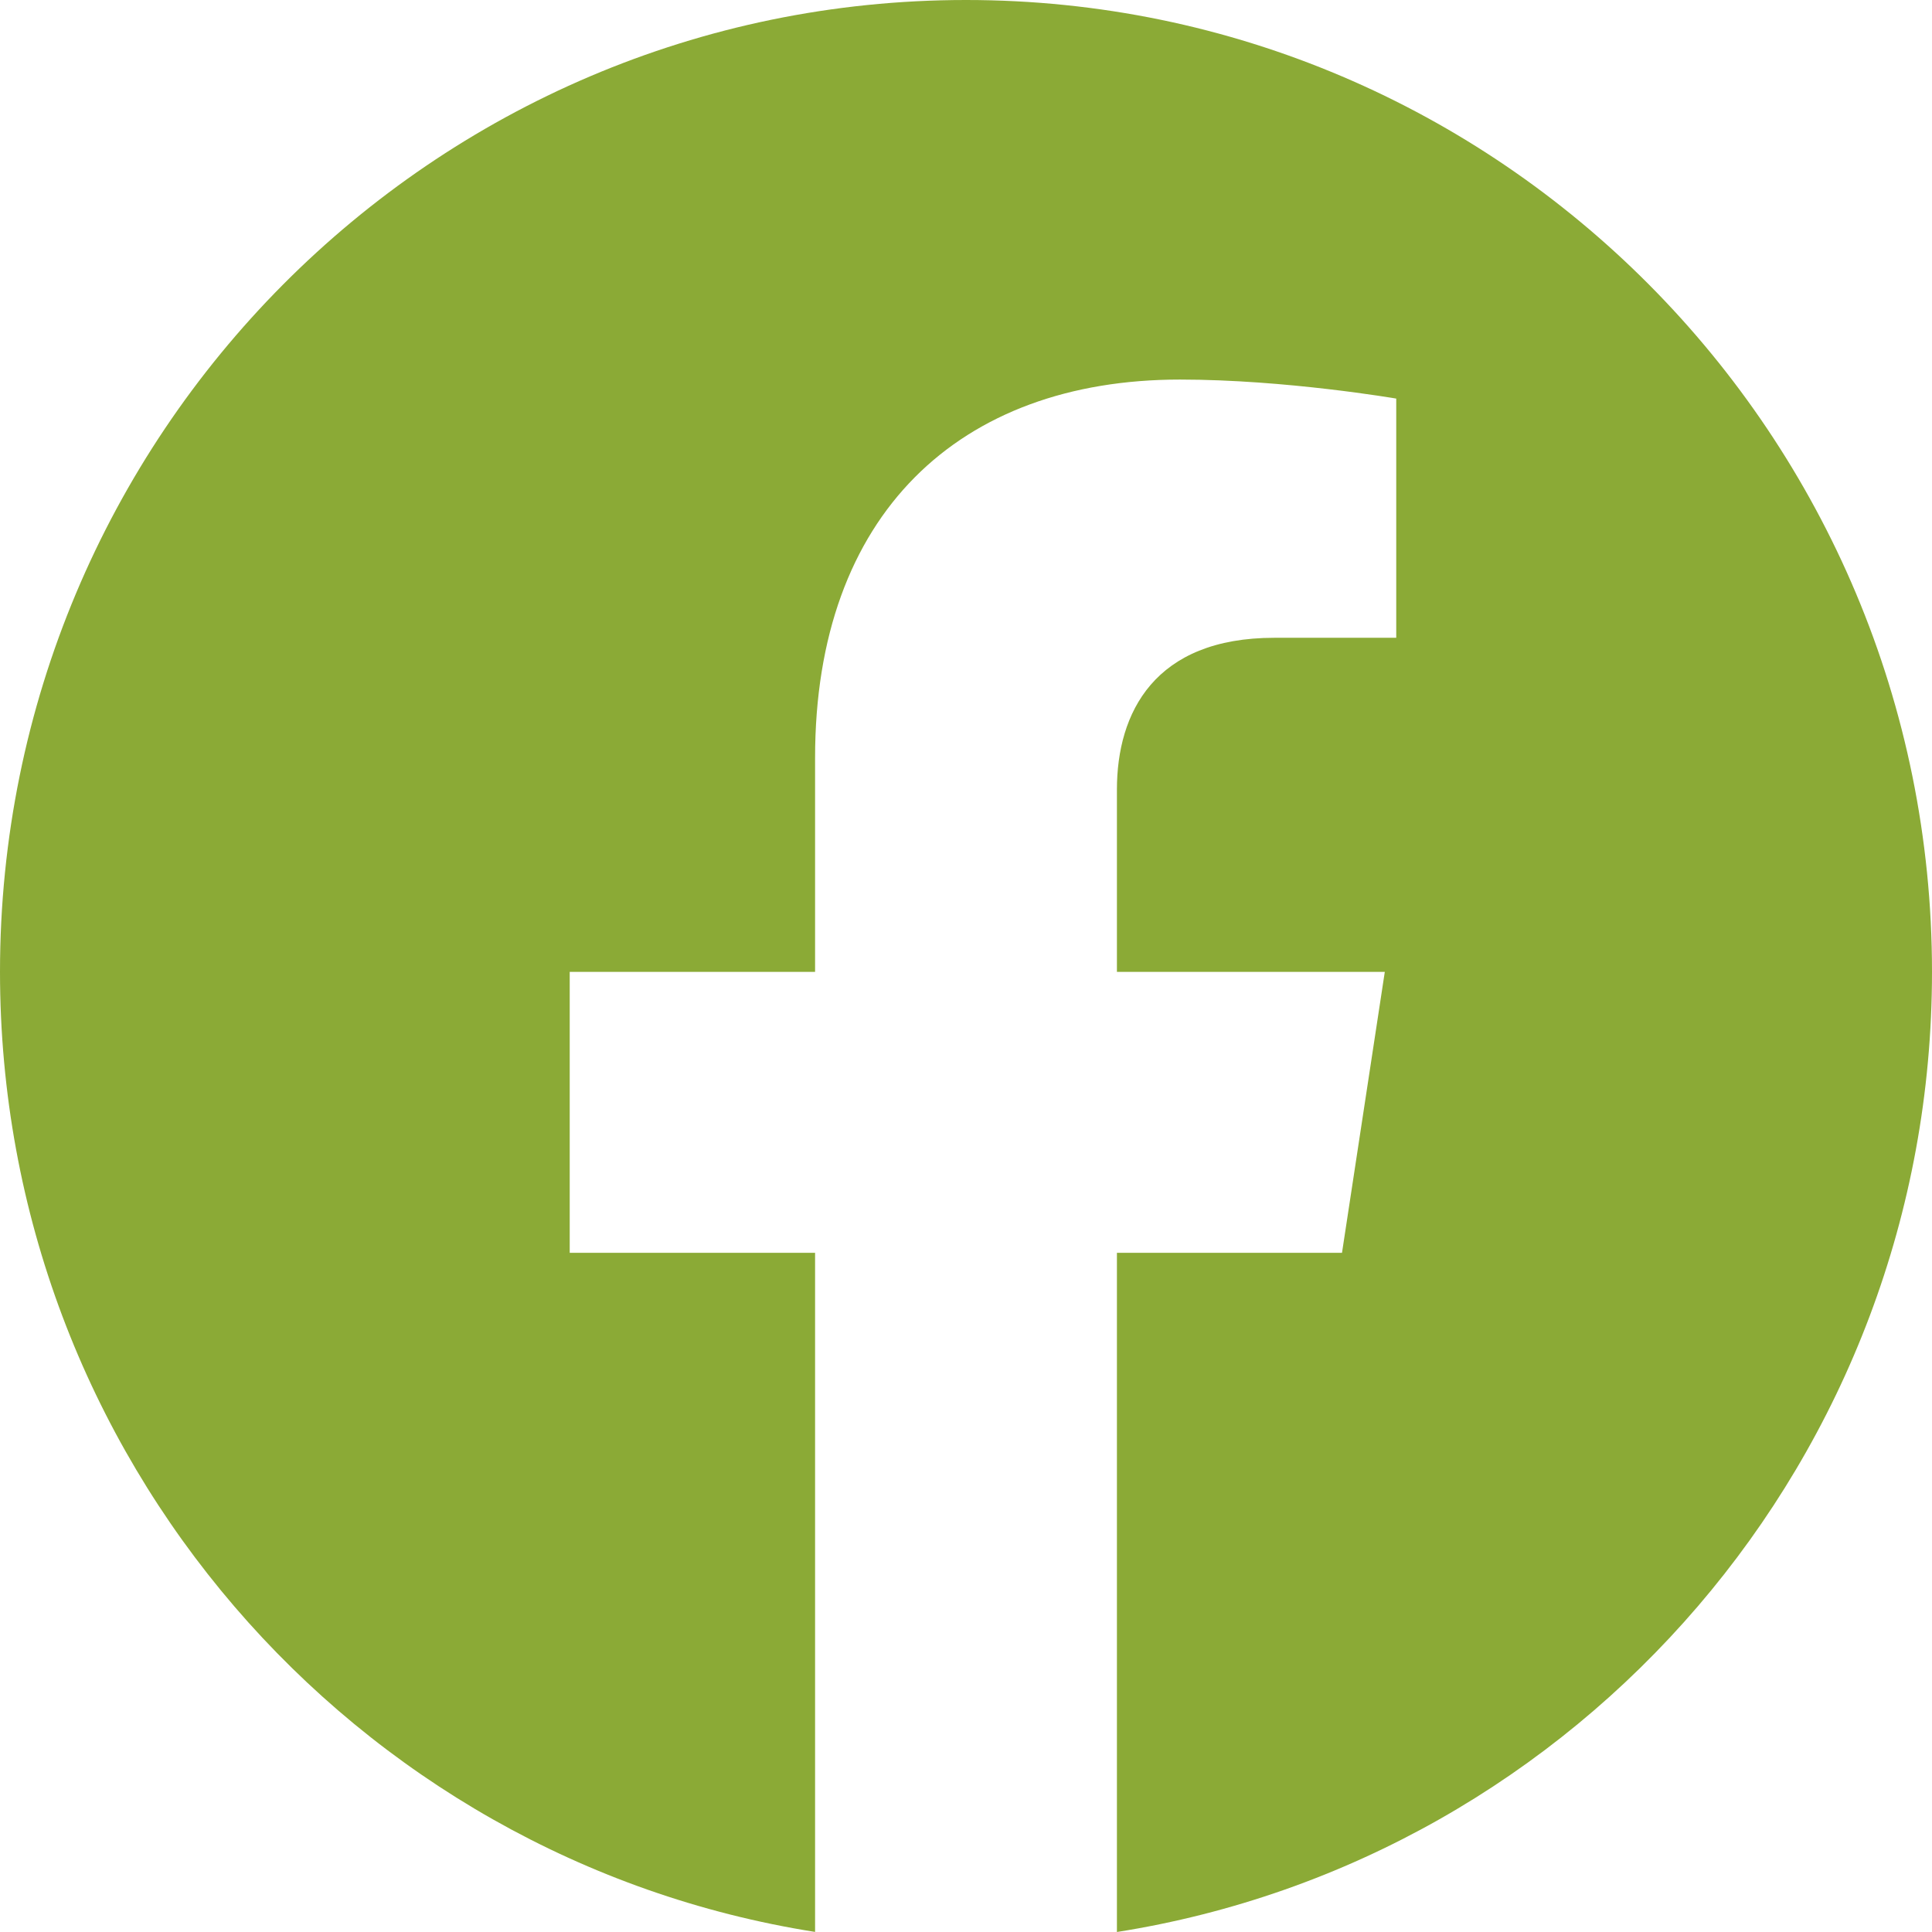
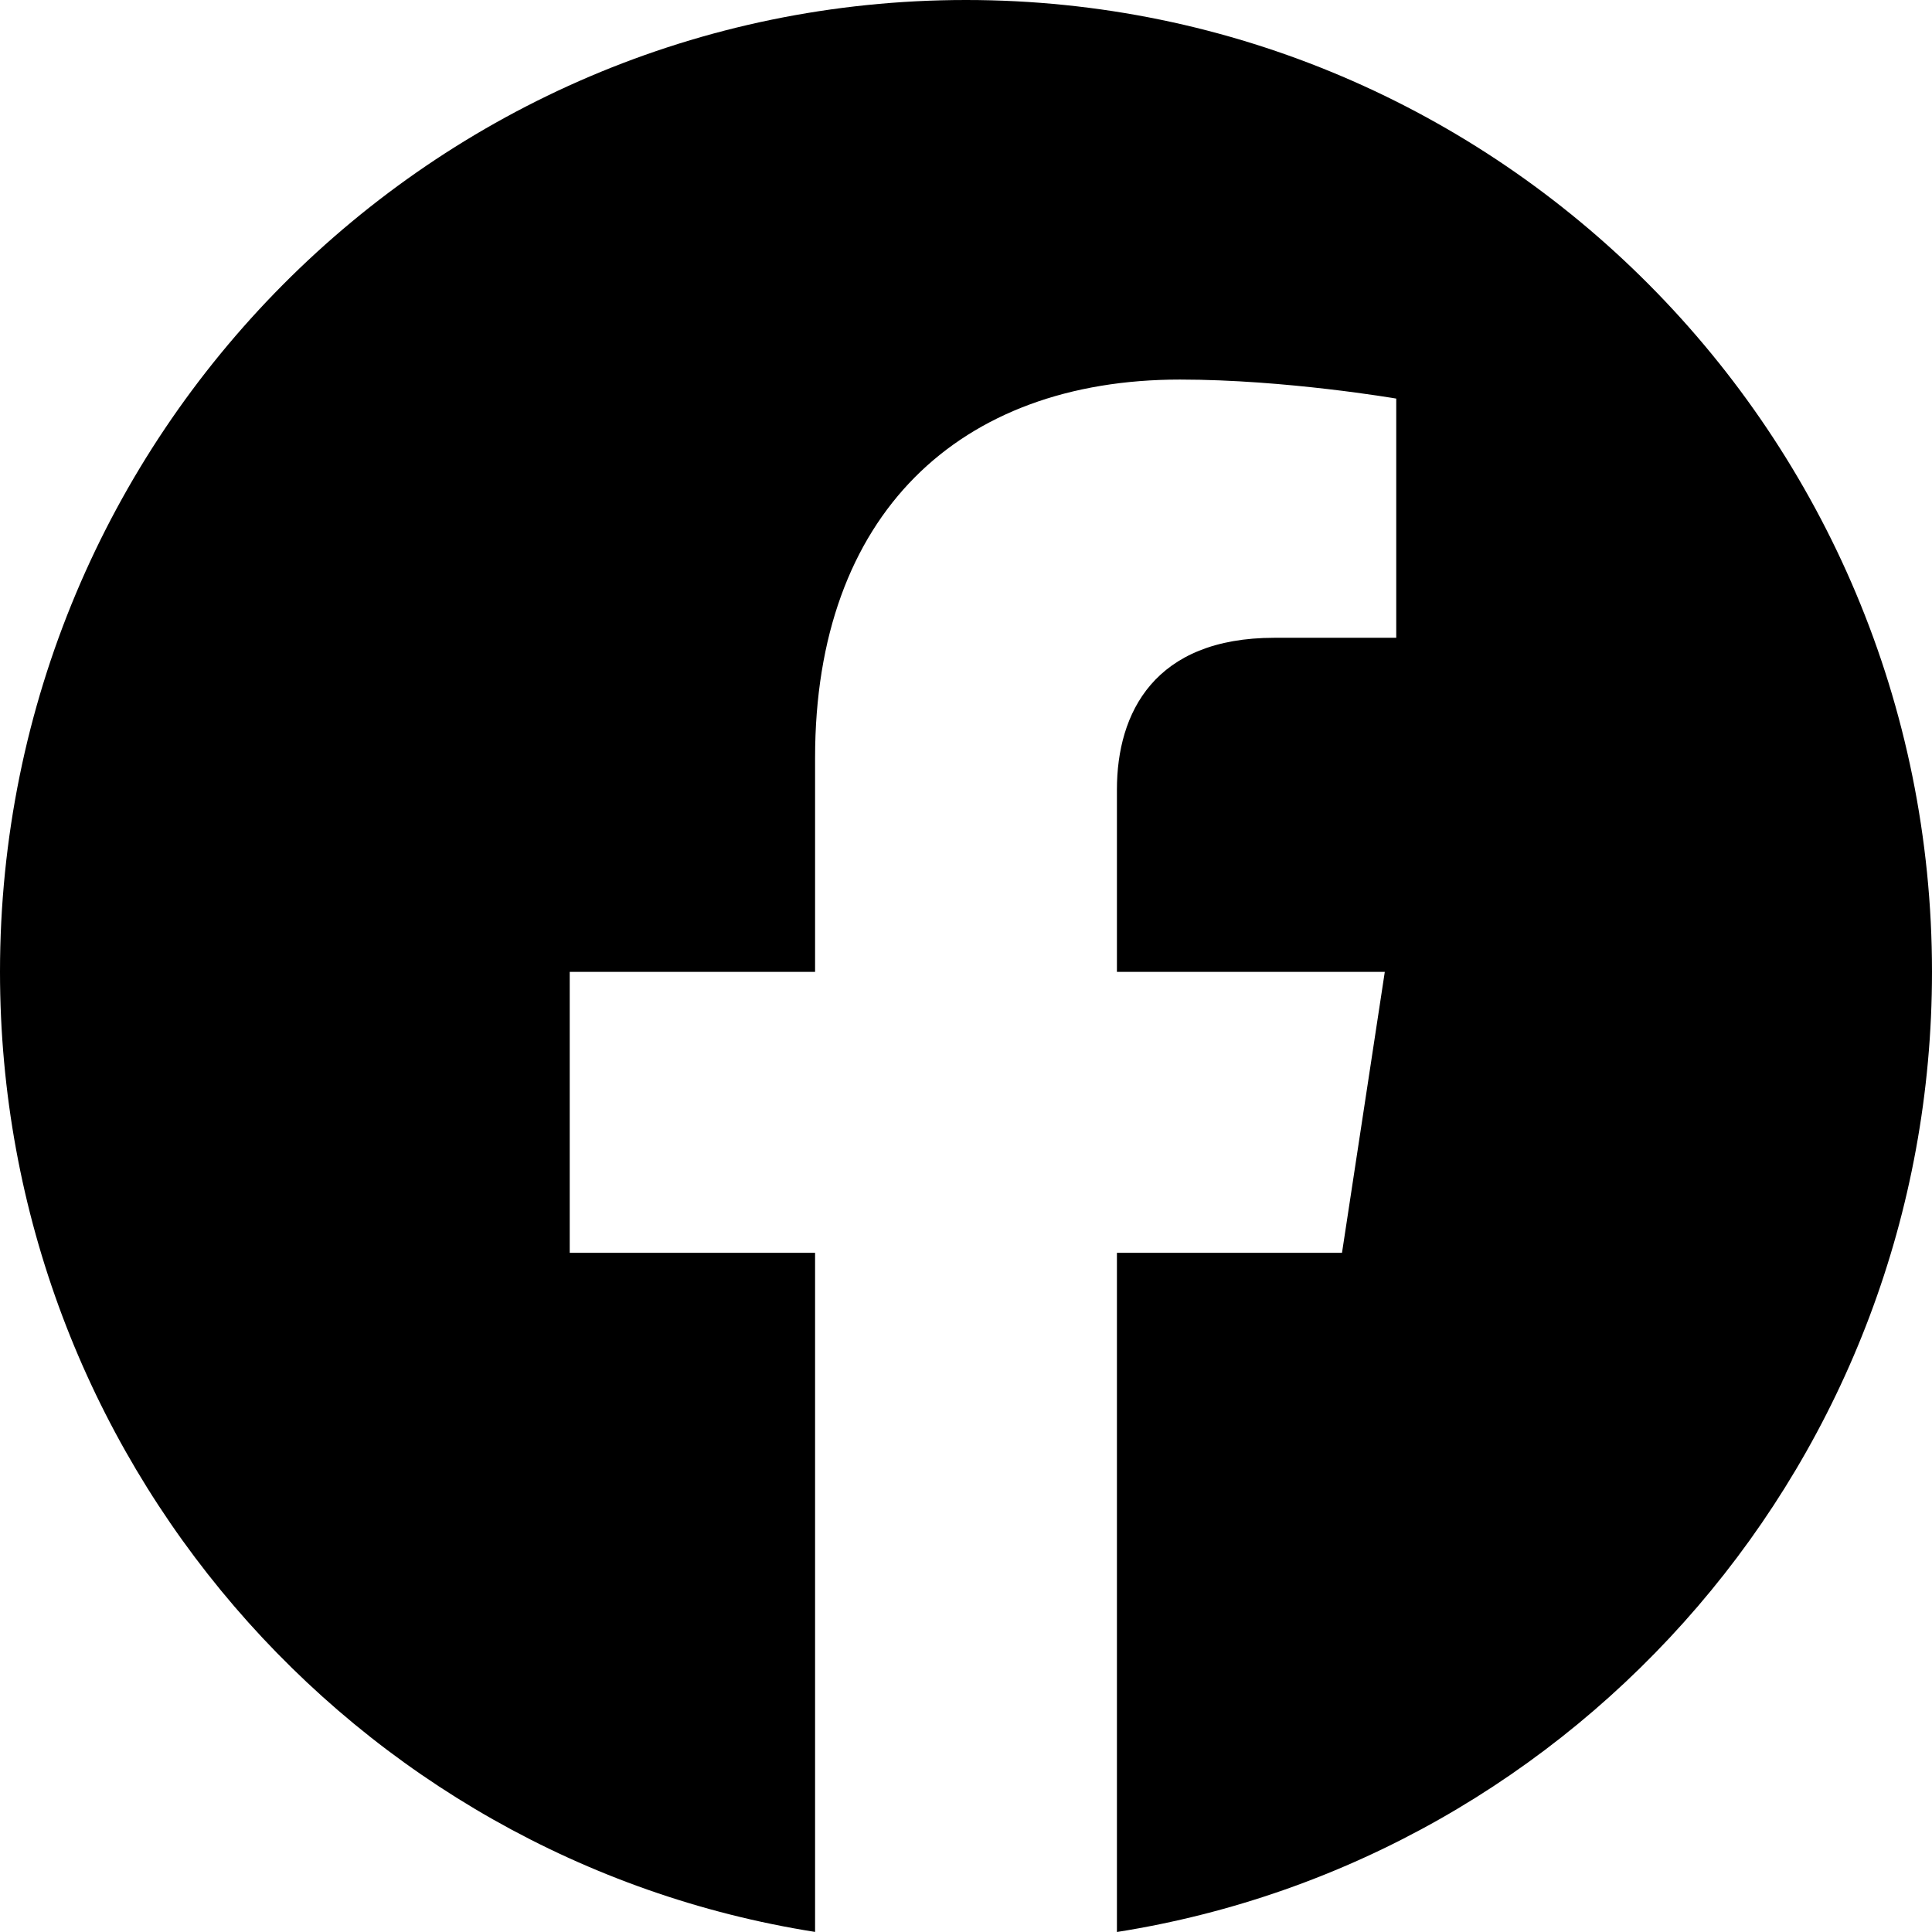
<svg xmlns="http://www.w3.org/2000/svg" width="26" height="26" viewBox="0 0 26 26" fill="none">
-   <path fill-rule="evenodd" clip-rule="evenodd" d="M26 13.079C26 5.856 20.179 0 13 0C5.821 0 0 5.856 0 13.079C0 19.606 4.753 25.017 10.969 25.999V16.86H7.667V13.079H10.969V10.197C10.969 6.92 12.91 5.108 15.879 5.108C17.302 5.108 18.79 5.364 18.79 5.364V8.583H17.15C15.536 8.583 15.031 9.591 15.031 10.626V13.079H18.636L18.06 16.86H15.031V26C21.247 25.018 26 19.608 26 13.079Z" fill="#8BAA36" />
+   <path fill-rule="evenodd" clip-rule="evenodd" d="M26 13.079C26 5.856 20.179 0 13 0C5.821 0 0 5.856 0 13.079C0 19.606 4.753 25.017 10.969 25.999V16.86H7.667V13.079H10.969V10.197C10.969 6.92 12.91 5.108 15.879 5.108C17.302 5.108 18.79 5.364 18.79 5.364V8.583H17.15C15.536 8.583 15.031 9.591 15.031 10.626V13.079H18.636L18.06 16.86H15.031V26C21.247 25.018 26 19.608 26 13.079Z" fill="currentColor" />
</svg>
